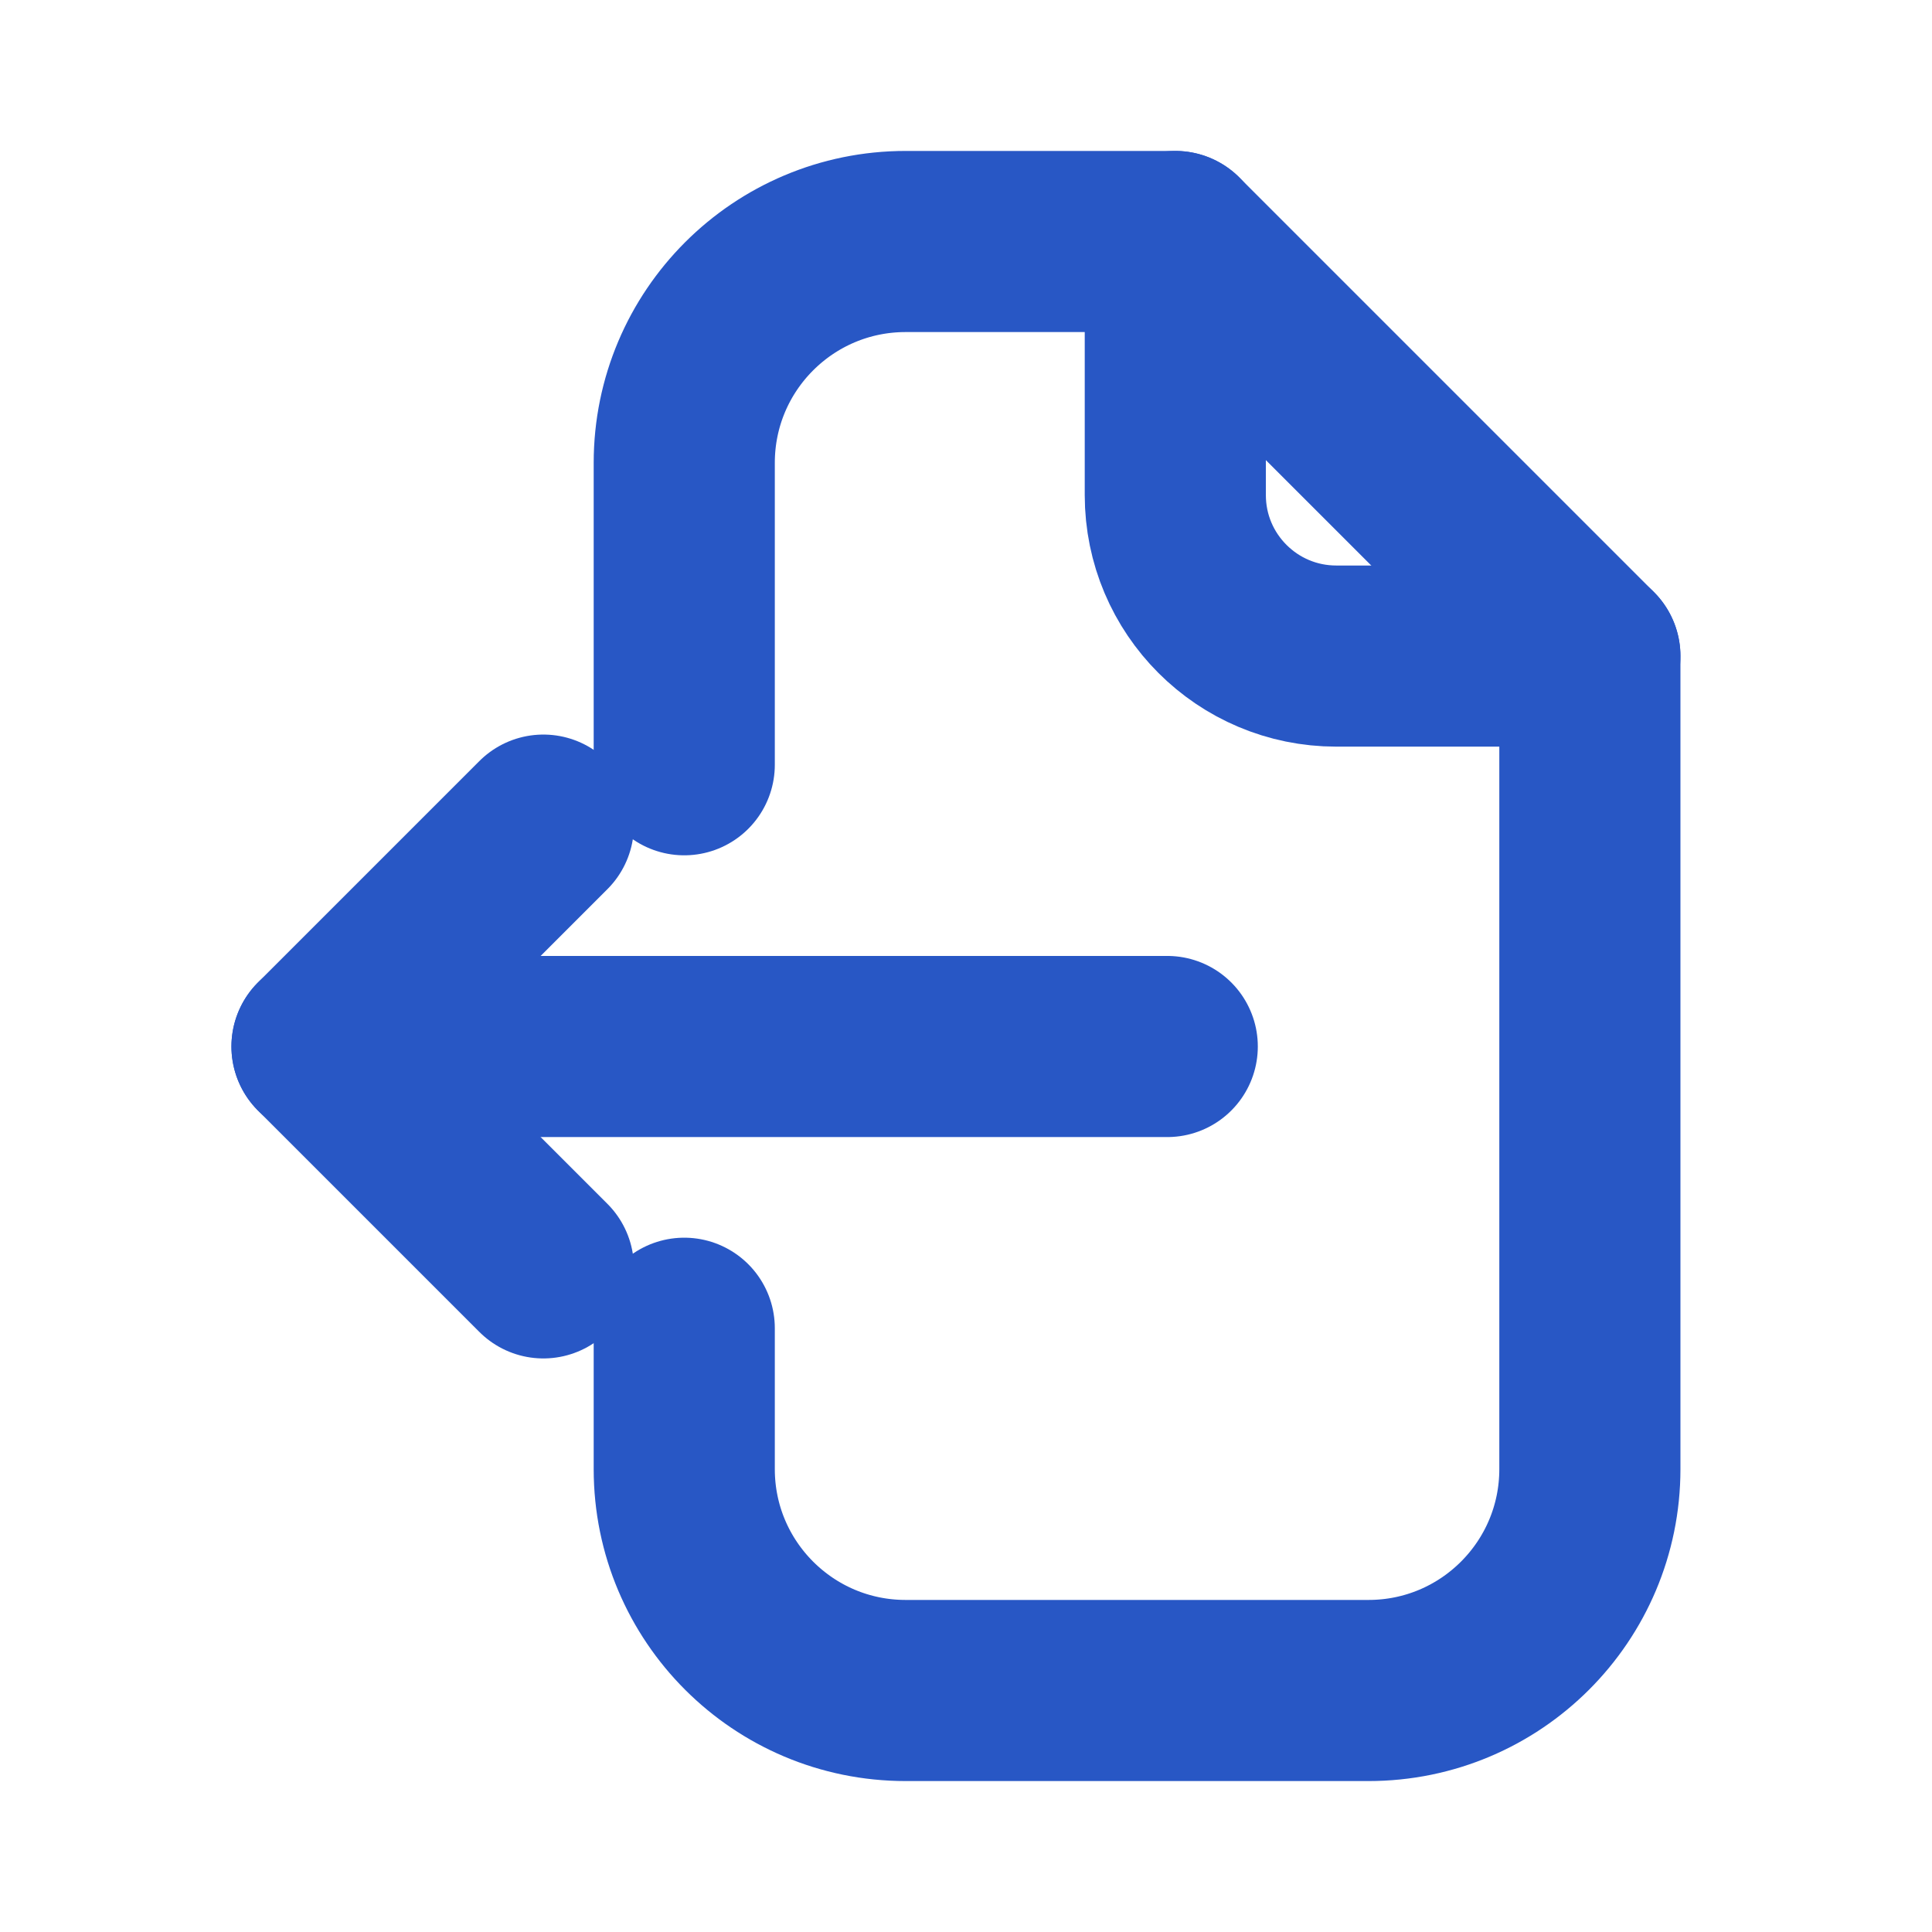
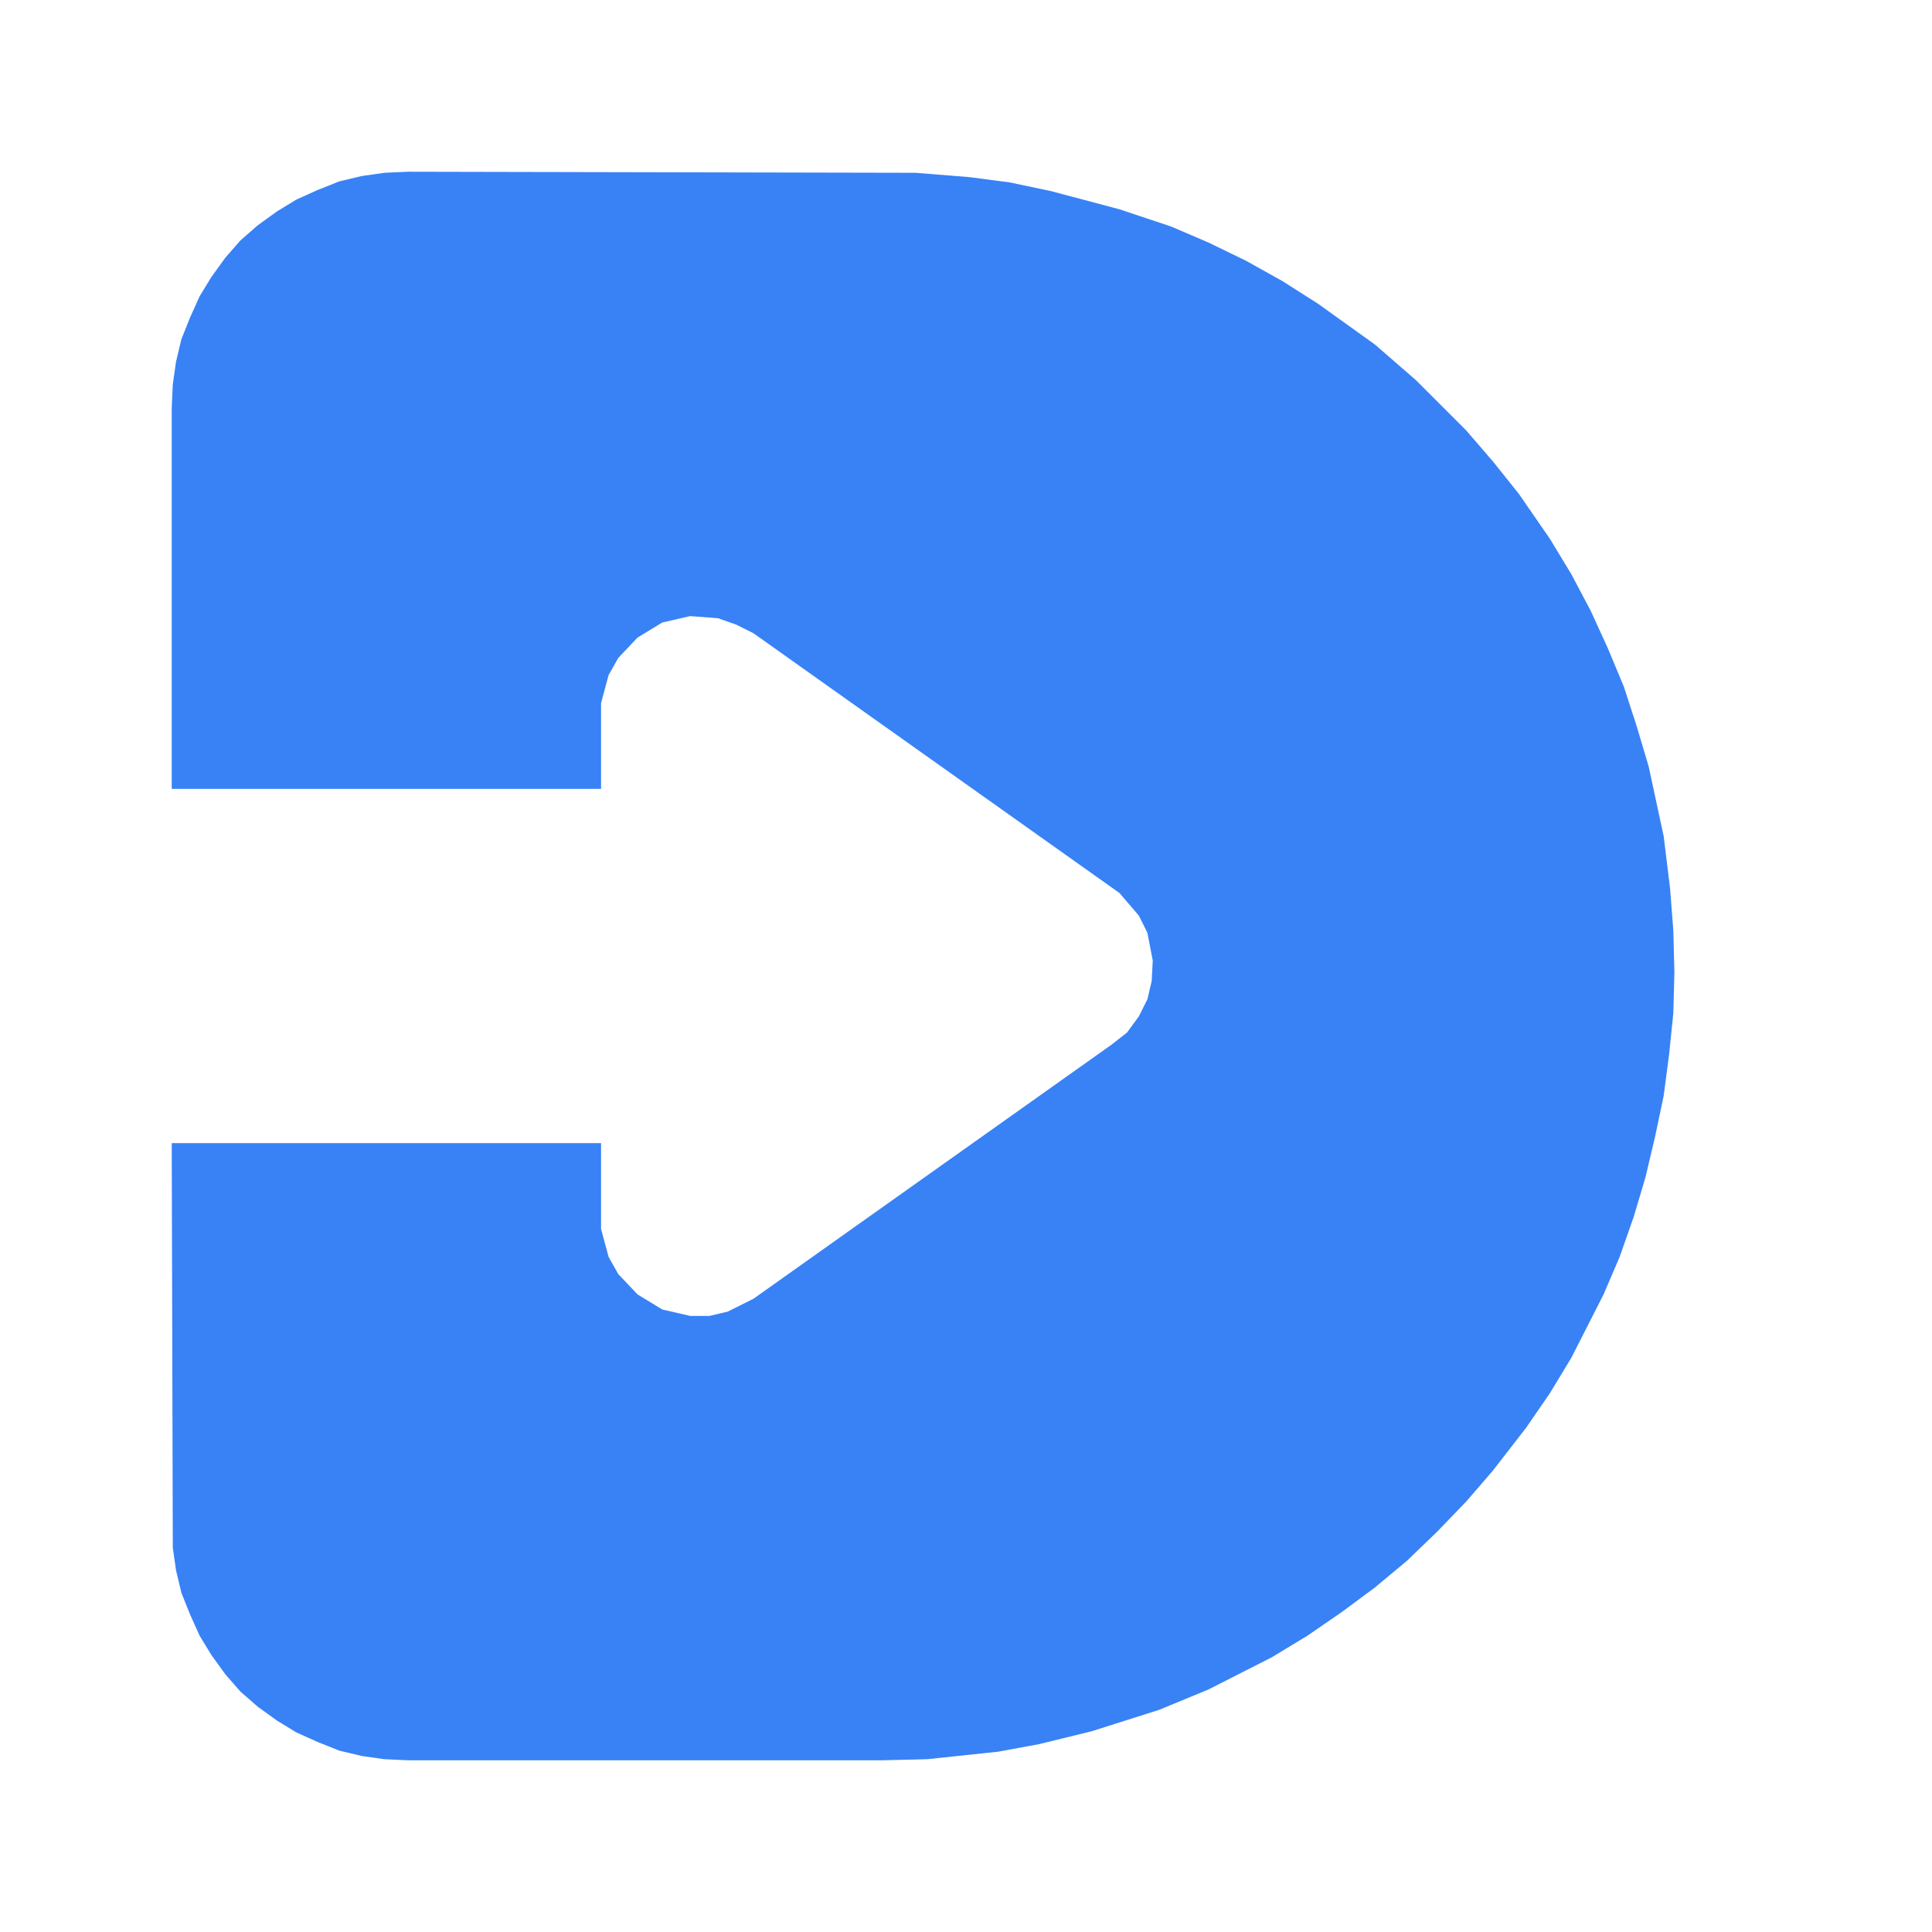
- <svg xmlns="http://www.w3.org/2000/svg" width="24" height="24" viewBox="0 0 24 24">
-   <path d="M8.5 9.5 V5.75 A2.75 2.75 0 0 1 11.25 3 H14.6 L19.75 8.15 V18.25 A2.75 2.75 0 0 1 17 21 H11.25 A2.75 2.75 0 0 1 8.5 18.25 V16.5" fill="none" stroke="#2857C5" stroke-width="2.25" stroke-linecap="round" stroke-linejoin="round" />
-   <path d="M6.75 10.25 L4 13 L6.75 15.75" fill="none" stroke="#2857C5" stroke-width="2.25" stroke-linecap="round" stroke-linejoin="round" />
-   <path d="M4 13 H14.5" fill="none" stroke="#2857C5" stroke-width="2.25" stroke-linecap="round" stroke-linejoin="round" />
-   <path d="M14.6 3 V6.15 A2 2 0 0 0 16.6 8.15 H19.75" fill="none" stroke="#2857C5" stroke-width="2.25" stroke-linecap="round" stroke-linejoin="round" />
+ <svg xmlns="http://www.w3.org/2000/svg" viewBox="4 3 18 18">
+   <path d="M7.58,4.61 L7.37,4.64 L7.16,4.69 L6.96,4.77 L6.76,4.86 L6.58,4.97 L6.4,5.1 L6.24,5.24 L6.1,5.4 L5.97,5.58 L5.86,5.76 L5.77,5.96 L5.69,6.16 L5.64,6.37 L5.61,6.58 L5.6,6.8 L5.6,10.35 L9.6,10.35 L9.6,9.55 L9.67,9.29 L9.76,9.13 L9.94,8.94 L10.17,8.8 L10.43,8.74 L10.69,8.76 L10.86,8.82 L11.02,8.9 L14.43,11.32 L14.61,11.53 L14.69,11.69 L14.74,11.95 L14.73,12.14 L14.69,12.31 L14.61,12.47 L14.5,12.62 L14.36,12.73 L11.02,15.1 L10.78,15.22 L10.61,15.26 L10.43,15.26 L10.17,15.2 L9.94,15.06 L9.76,14.87 L9.67,14.71 L9.6,14.45 L9.6,13.65 L5.6,13.65 L5.61,17.42 L5.64,17.63 L5.69,17.84 L5.77,18.04 L5.86,18.24 L5.97,18.42 L6.1,18.6 L6.24,18.76 L6.4,18.9 L6.58,19.03 L6.76,19.14 L6.96,19.23 L7.16,19.31 L7.37,19.36 L7.58,19.39 L7.8,19.4 L12.23,19.4 L12.64,19.39 L13.3,19.32 L13.68,19.25 L14.17,19.13 L14.8,18.93 L15.26,18.74 L15.85,18.44 L16.18,18.24 L16.5,18.02 L16.81,17.79 L17.11,17.54 L17.39,17.27 L17.66,16.99 L17.91,16.7 L18.22,16.3 L18.44,15.98 L18.64,15.65 L18.94,15.06 L19.09,14.71 L19.22,14.34 L19.33,13.97 L19.42,13.59 L19.5,13.21 L19.55,12.83 L19.59,12.44 L19.6,12.06 L19.59,11.67 L19.56,11.28 L19.5,10.79 L19.36,10.14 L19.25,9.77 L19.13,9.4 L18.98,9.04 L18.82,8.69 L18.64,8.35 L18.44,8.02 L18.15,7.6 L17.91,7.3 L17.66,7.01 L17.19,6.54 L16.81,6.21 L16.28,5.83 L15.95,5.62 L15.61,5.43 L15.26,5.26 L14.91,5.11 L14.43,4.95 L13.79,4.78 L13.41,4.7 L13.03,4.65 L12.53,4.61 L7.8,4.6 Z" fill="#3882F6" />
</svg>
